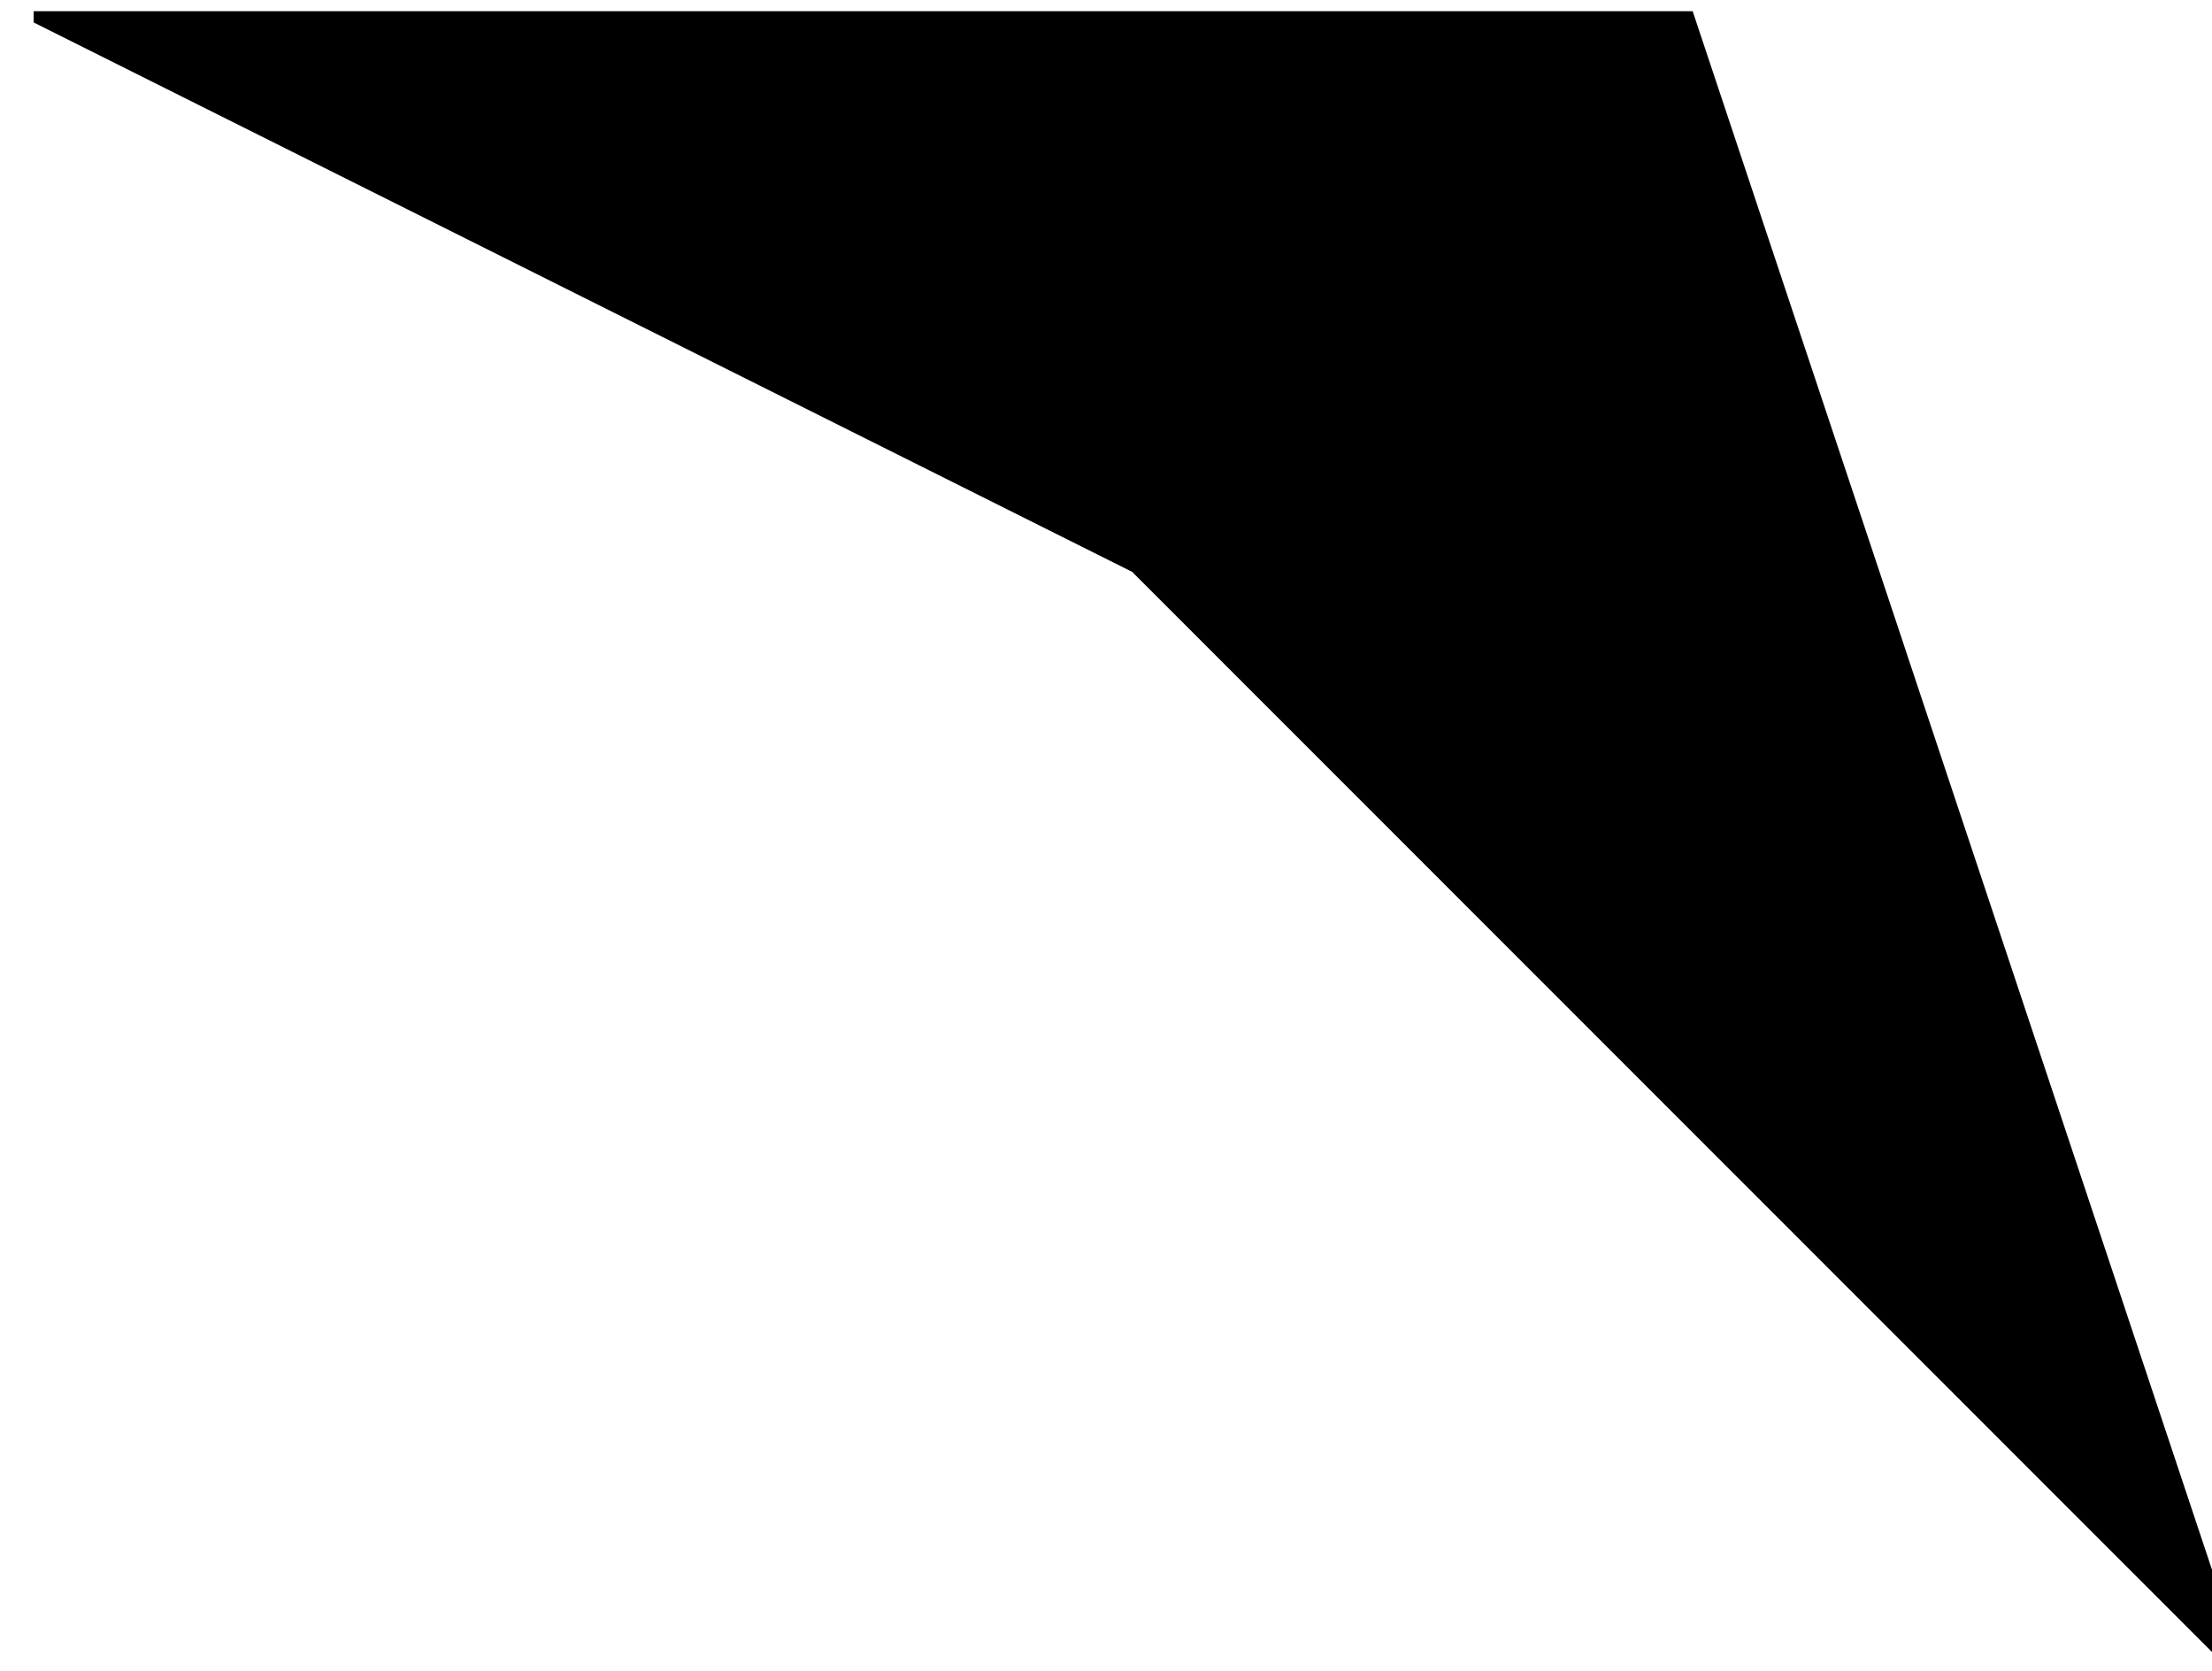
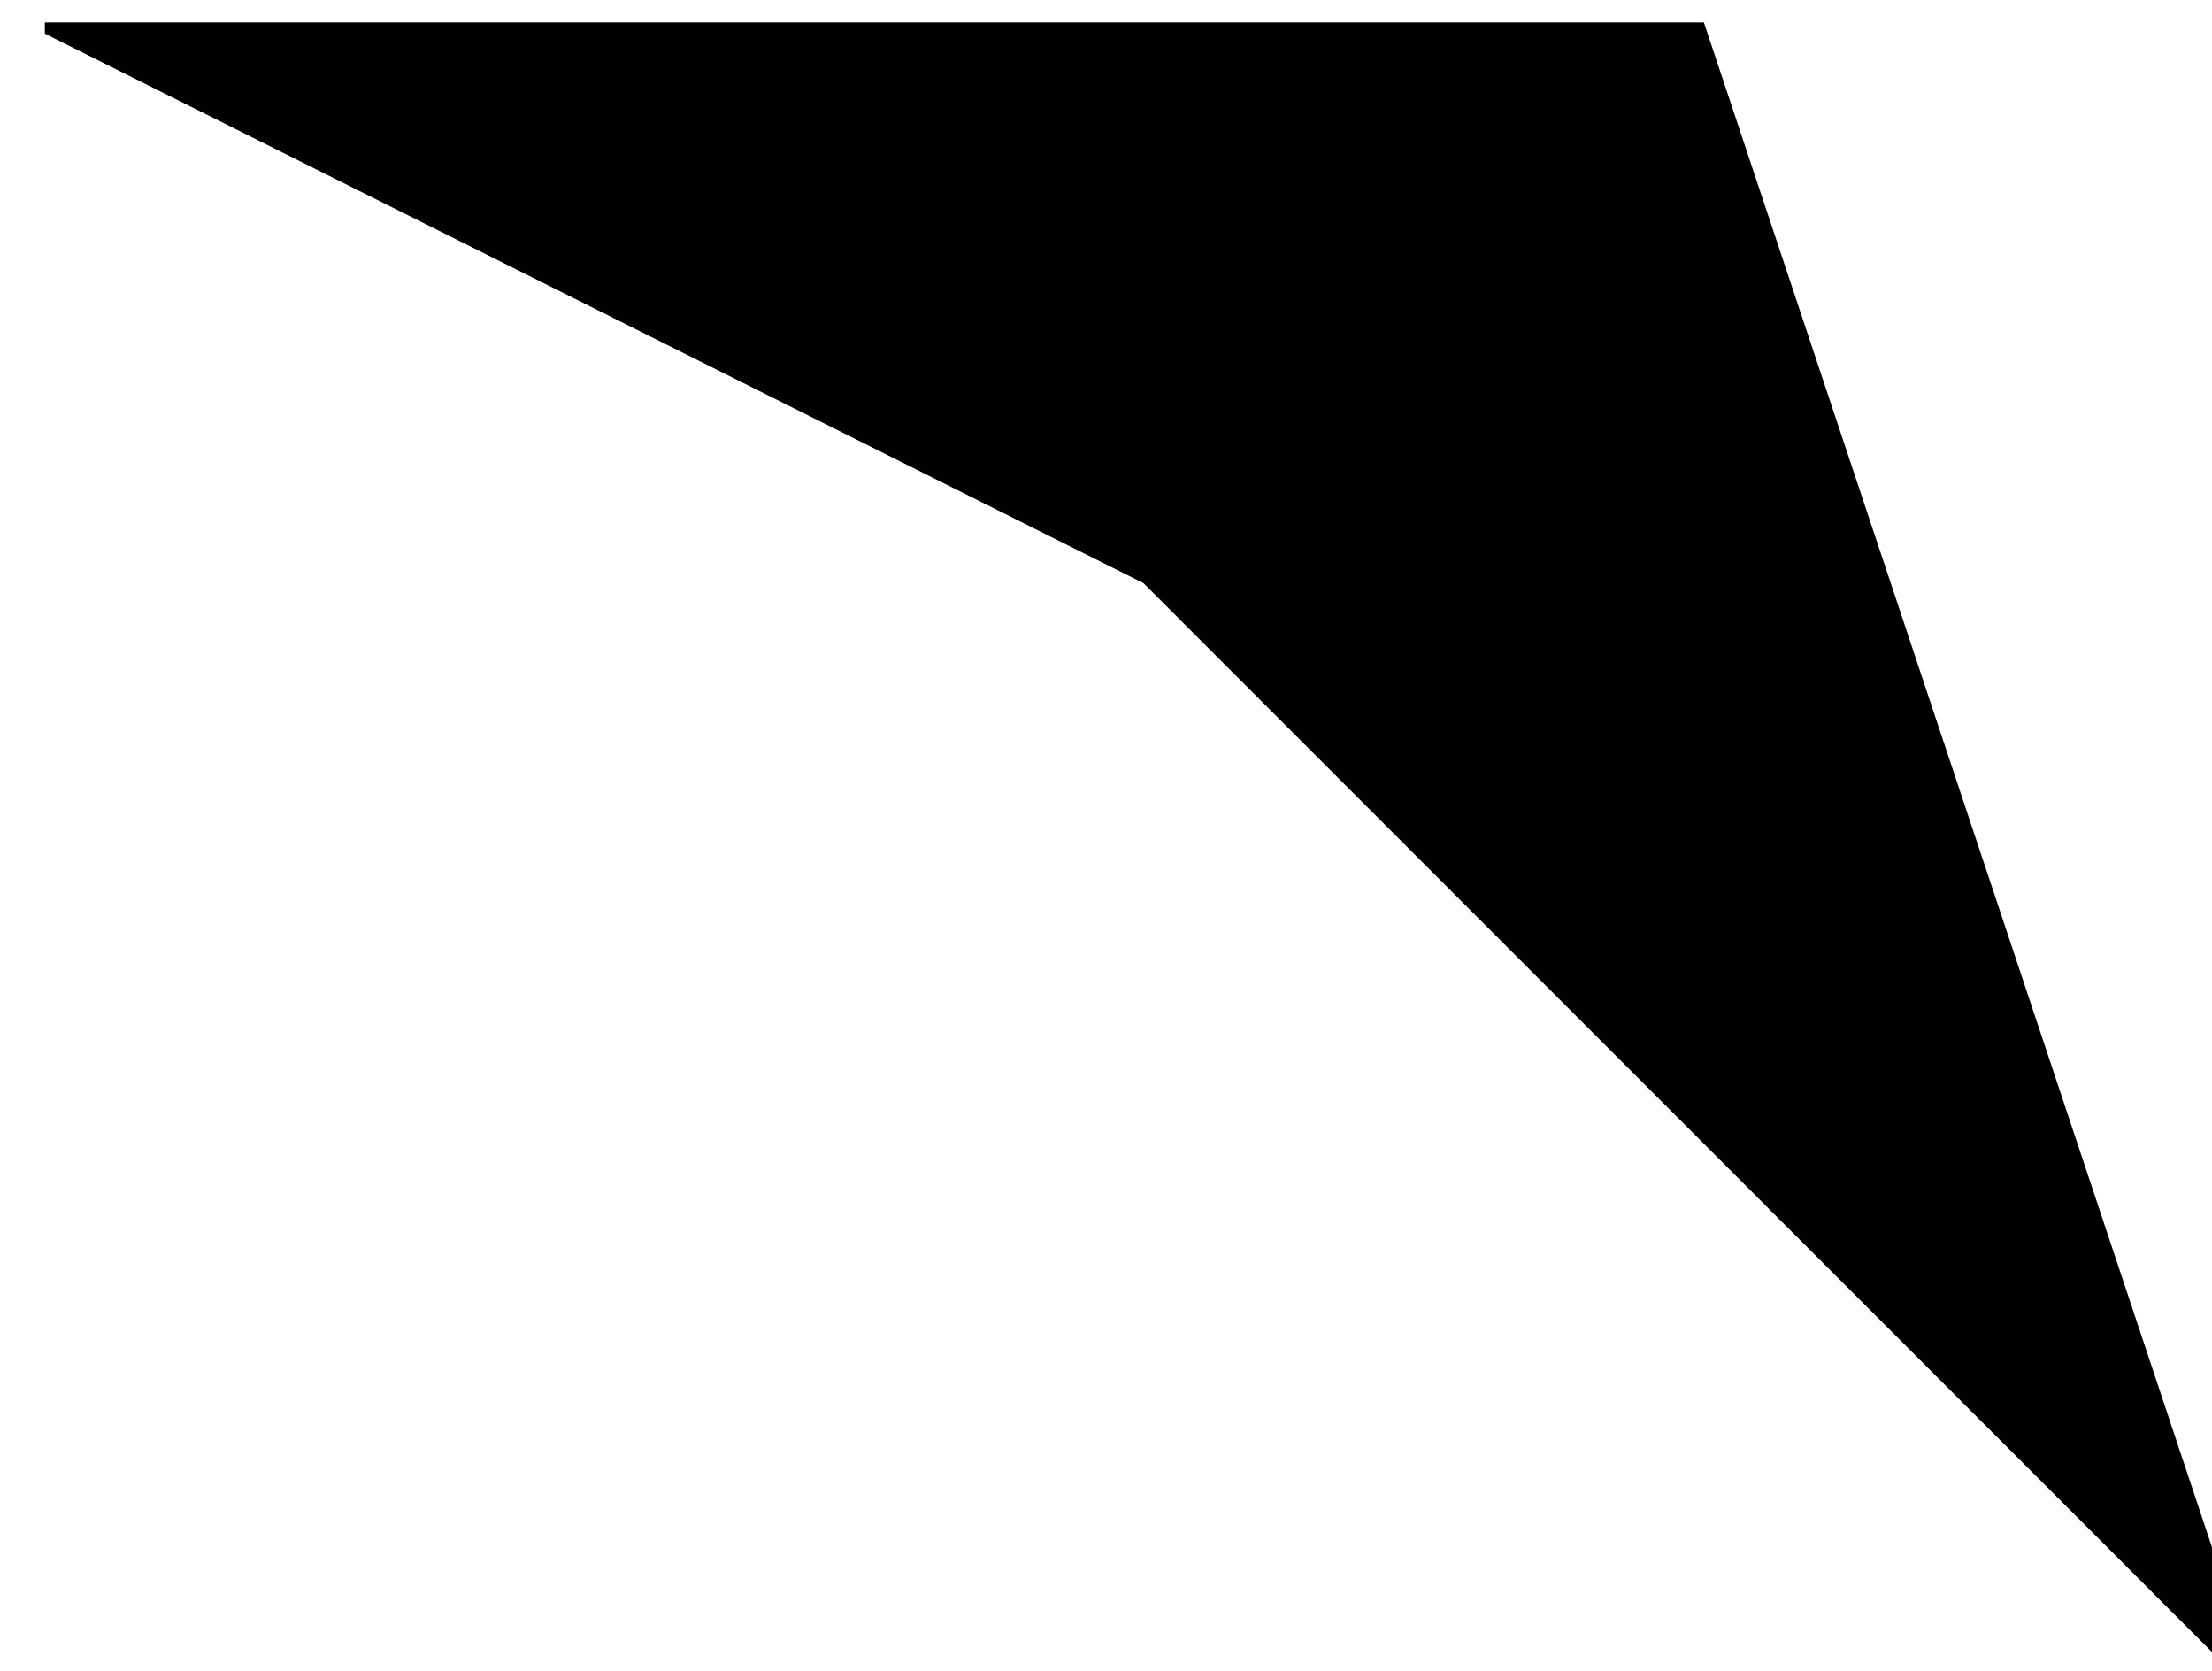
<svg xmlns="http://www.w3.org/2000/svg">
-   <path fill-rule="evenodd" d="M3.00,2.00 L101.00,51.00 L200.00,150.00 L200.33,149.00 L170.00,58.00 L169.67,57.00 L151.00,1.00 L3.00,1.00 L3.00,2.00 " />
+   <path fill-rule="evenodd" d="M4.00,3.00 L102.00,52.00 L201.00,151.00 L201.33,150.00 L171.00,59.00 L170.67,58.00 L152.00,2.00 L4.00,2.00 L4.00,3.00 " />
</svg>
